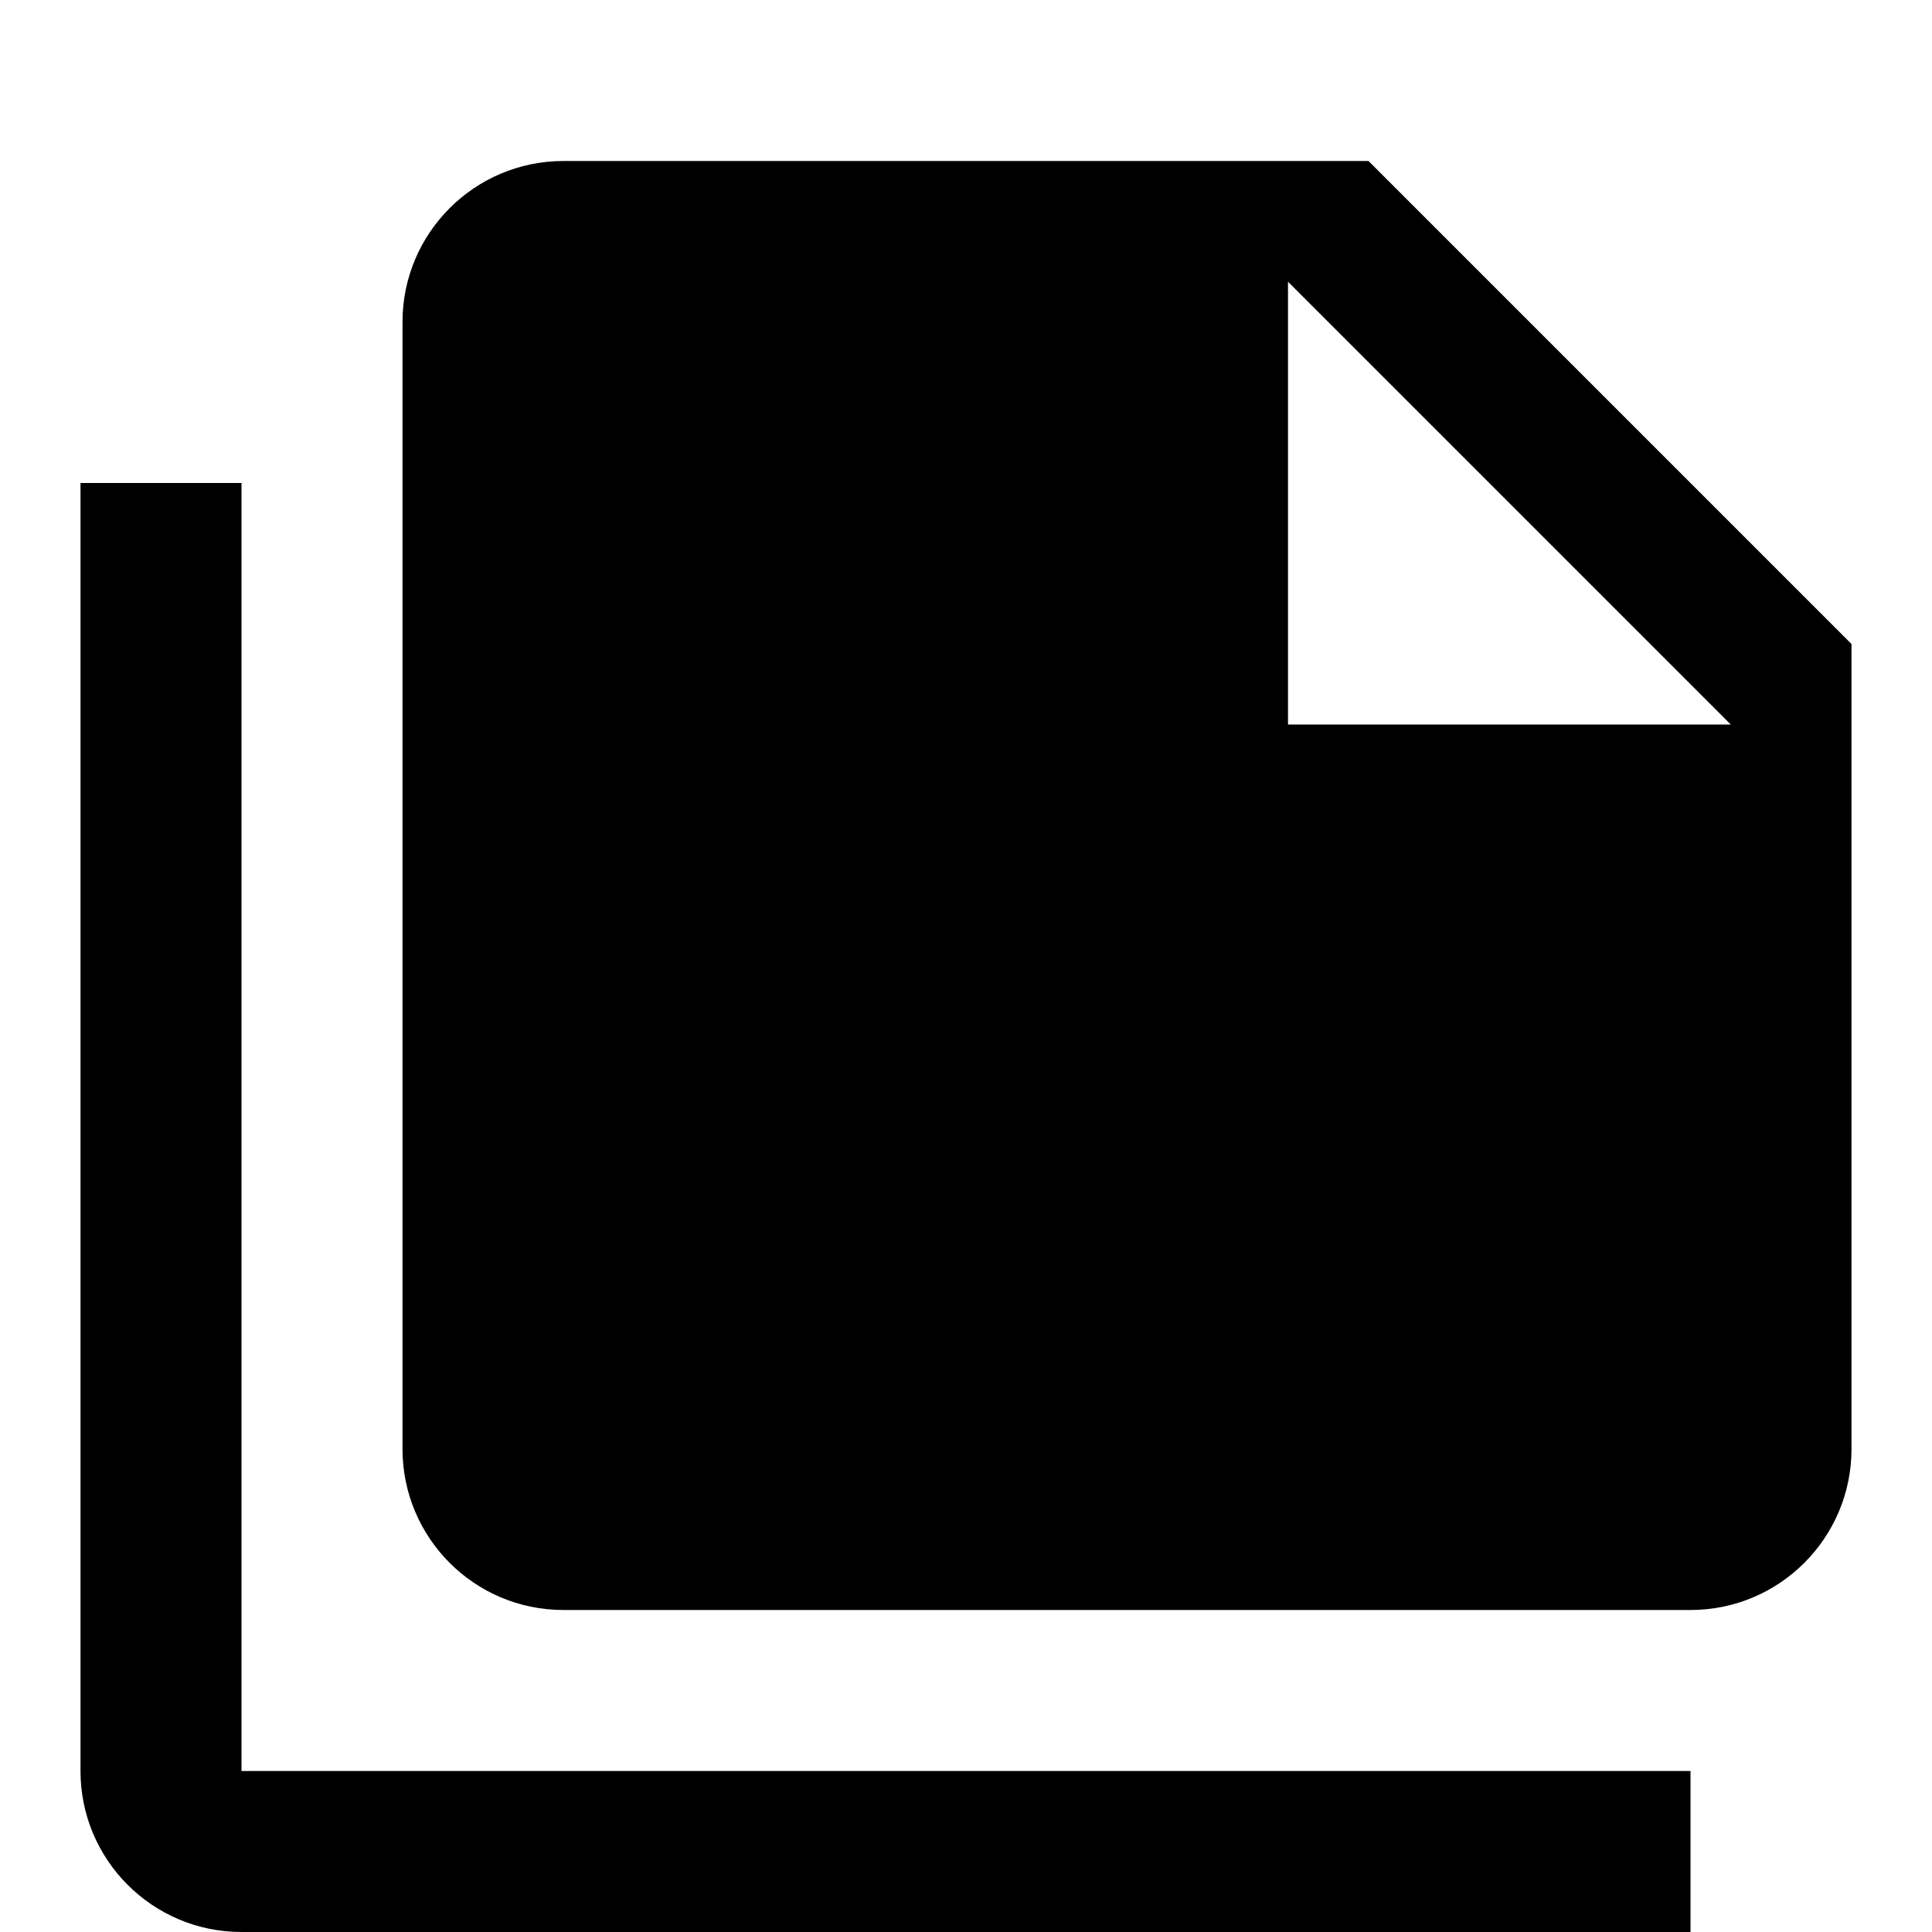
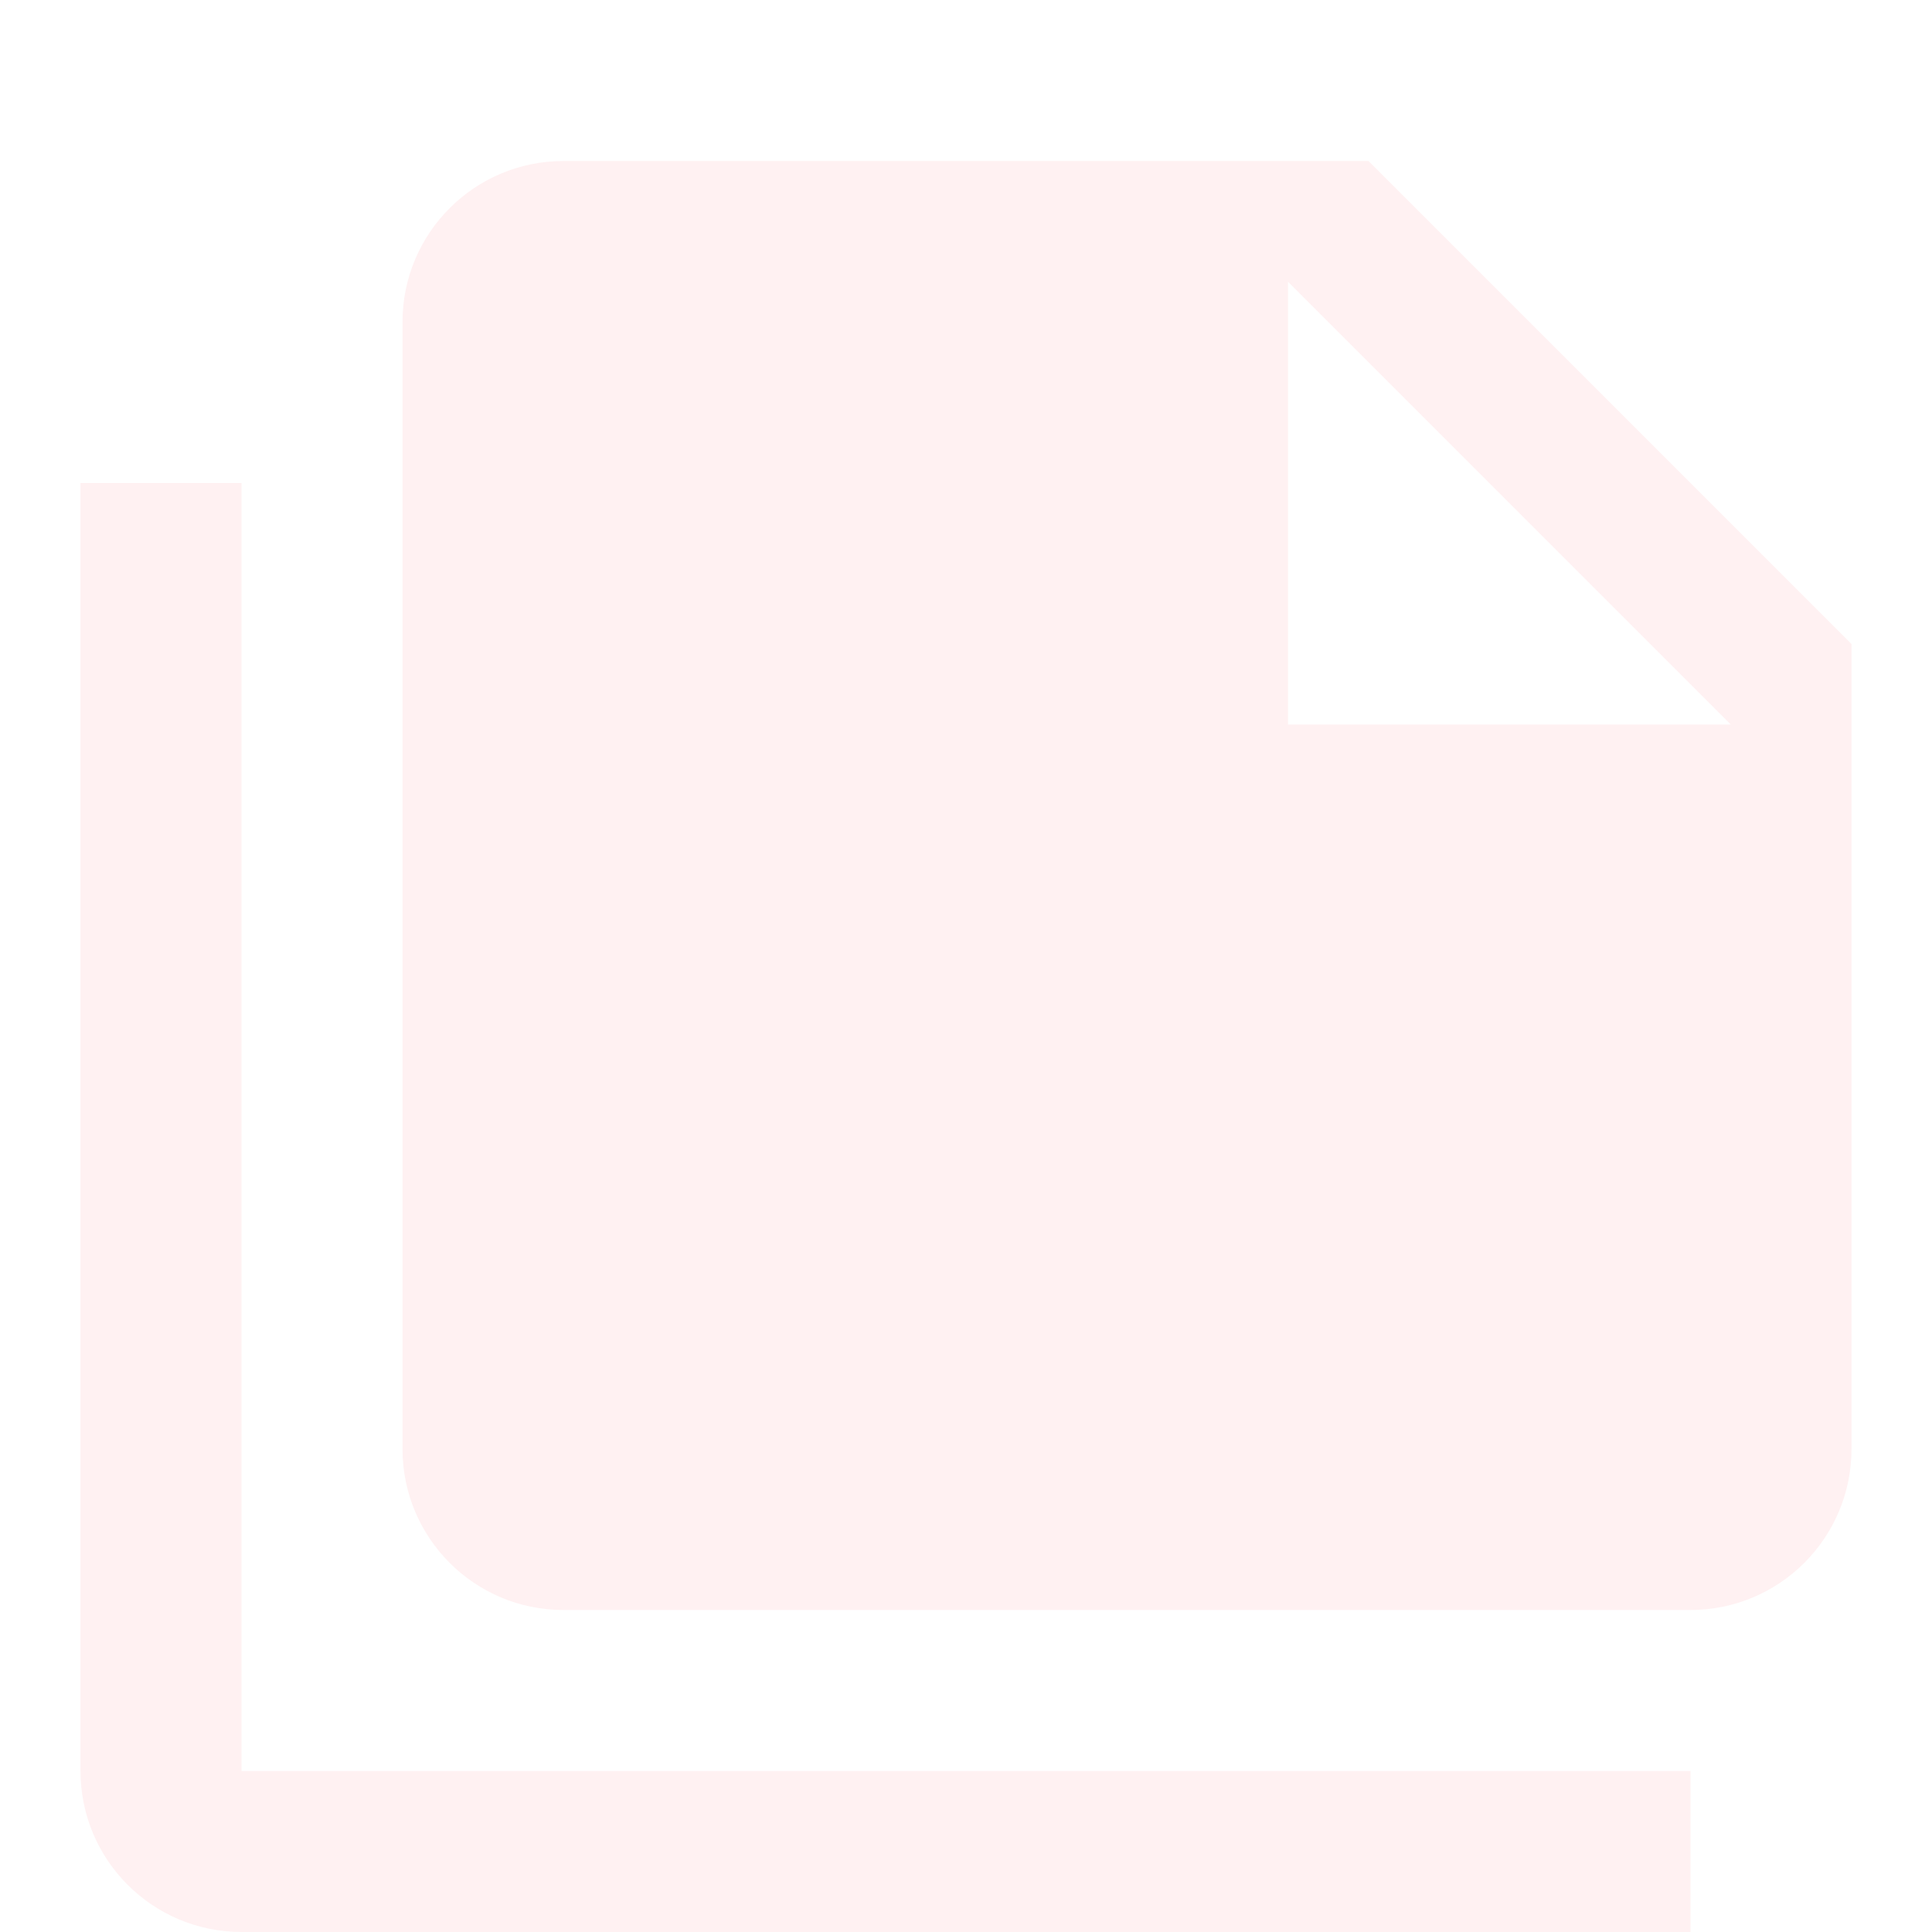
<svg xmlns="http://www.w3.org/2000/svg" version="1.1" width="24" height="24" viewBox="0 0 24 24">
-   <path d="M16,9H21.5L16,3.5V9M7,2H17L23,8V18A2,2 0 0,1 21,20H7C5.89,20 5,19.1 5,18V4A2,2 0 0,1 7,2M3,6V22H21V24H3A2,2 0 0,1 1,22V6H3Z" />
+   <path fill="#fff1f2" d="M16,9H21.5L16,3.5V9M7,2H17L23,8V18A2,2 0 0,1 21,20H7C5.89,20 5,19.1 5,18V4A2,2 0 0,1 7,2M3,6V22H21V24H3A2,2 0 0,1 1,22V6H3Z" />
</svg>
